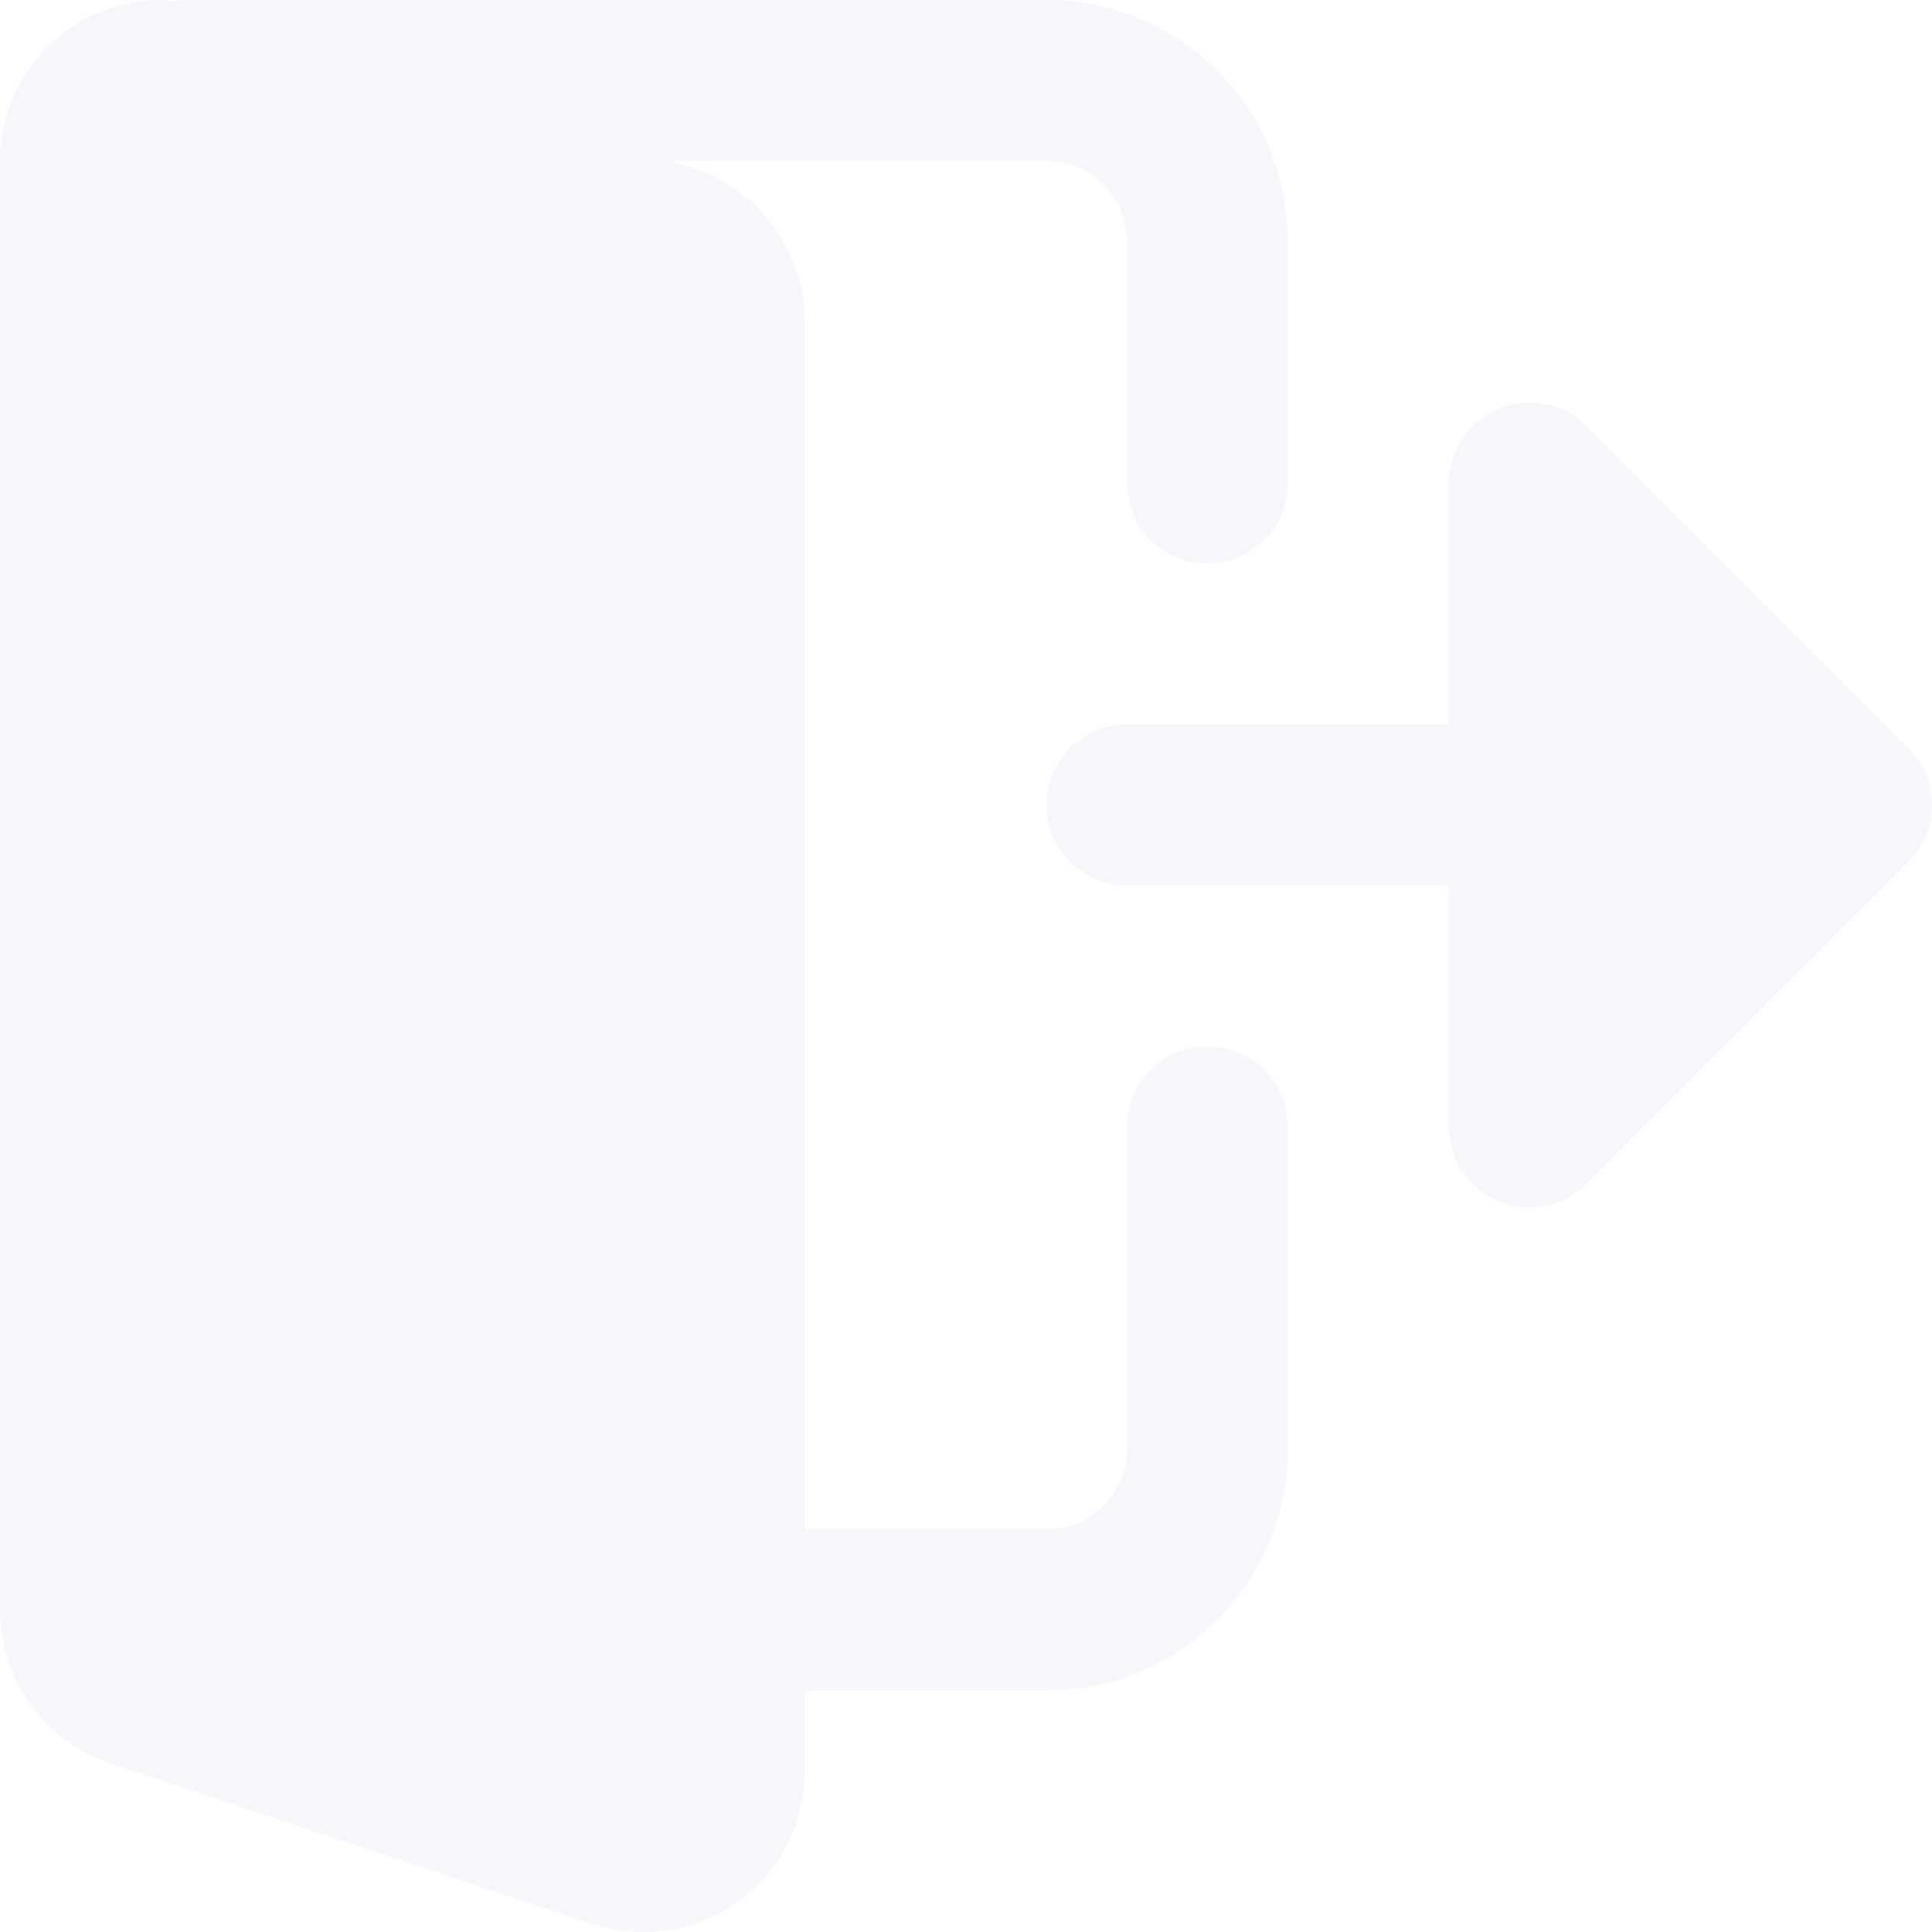
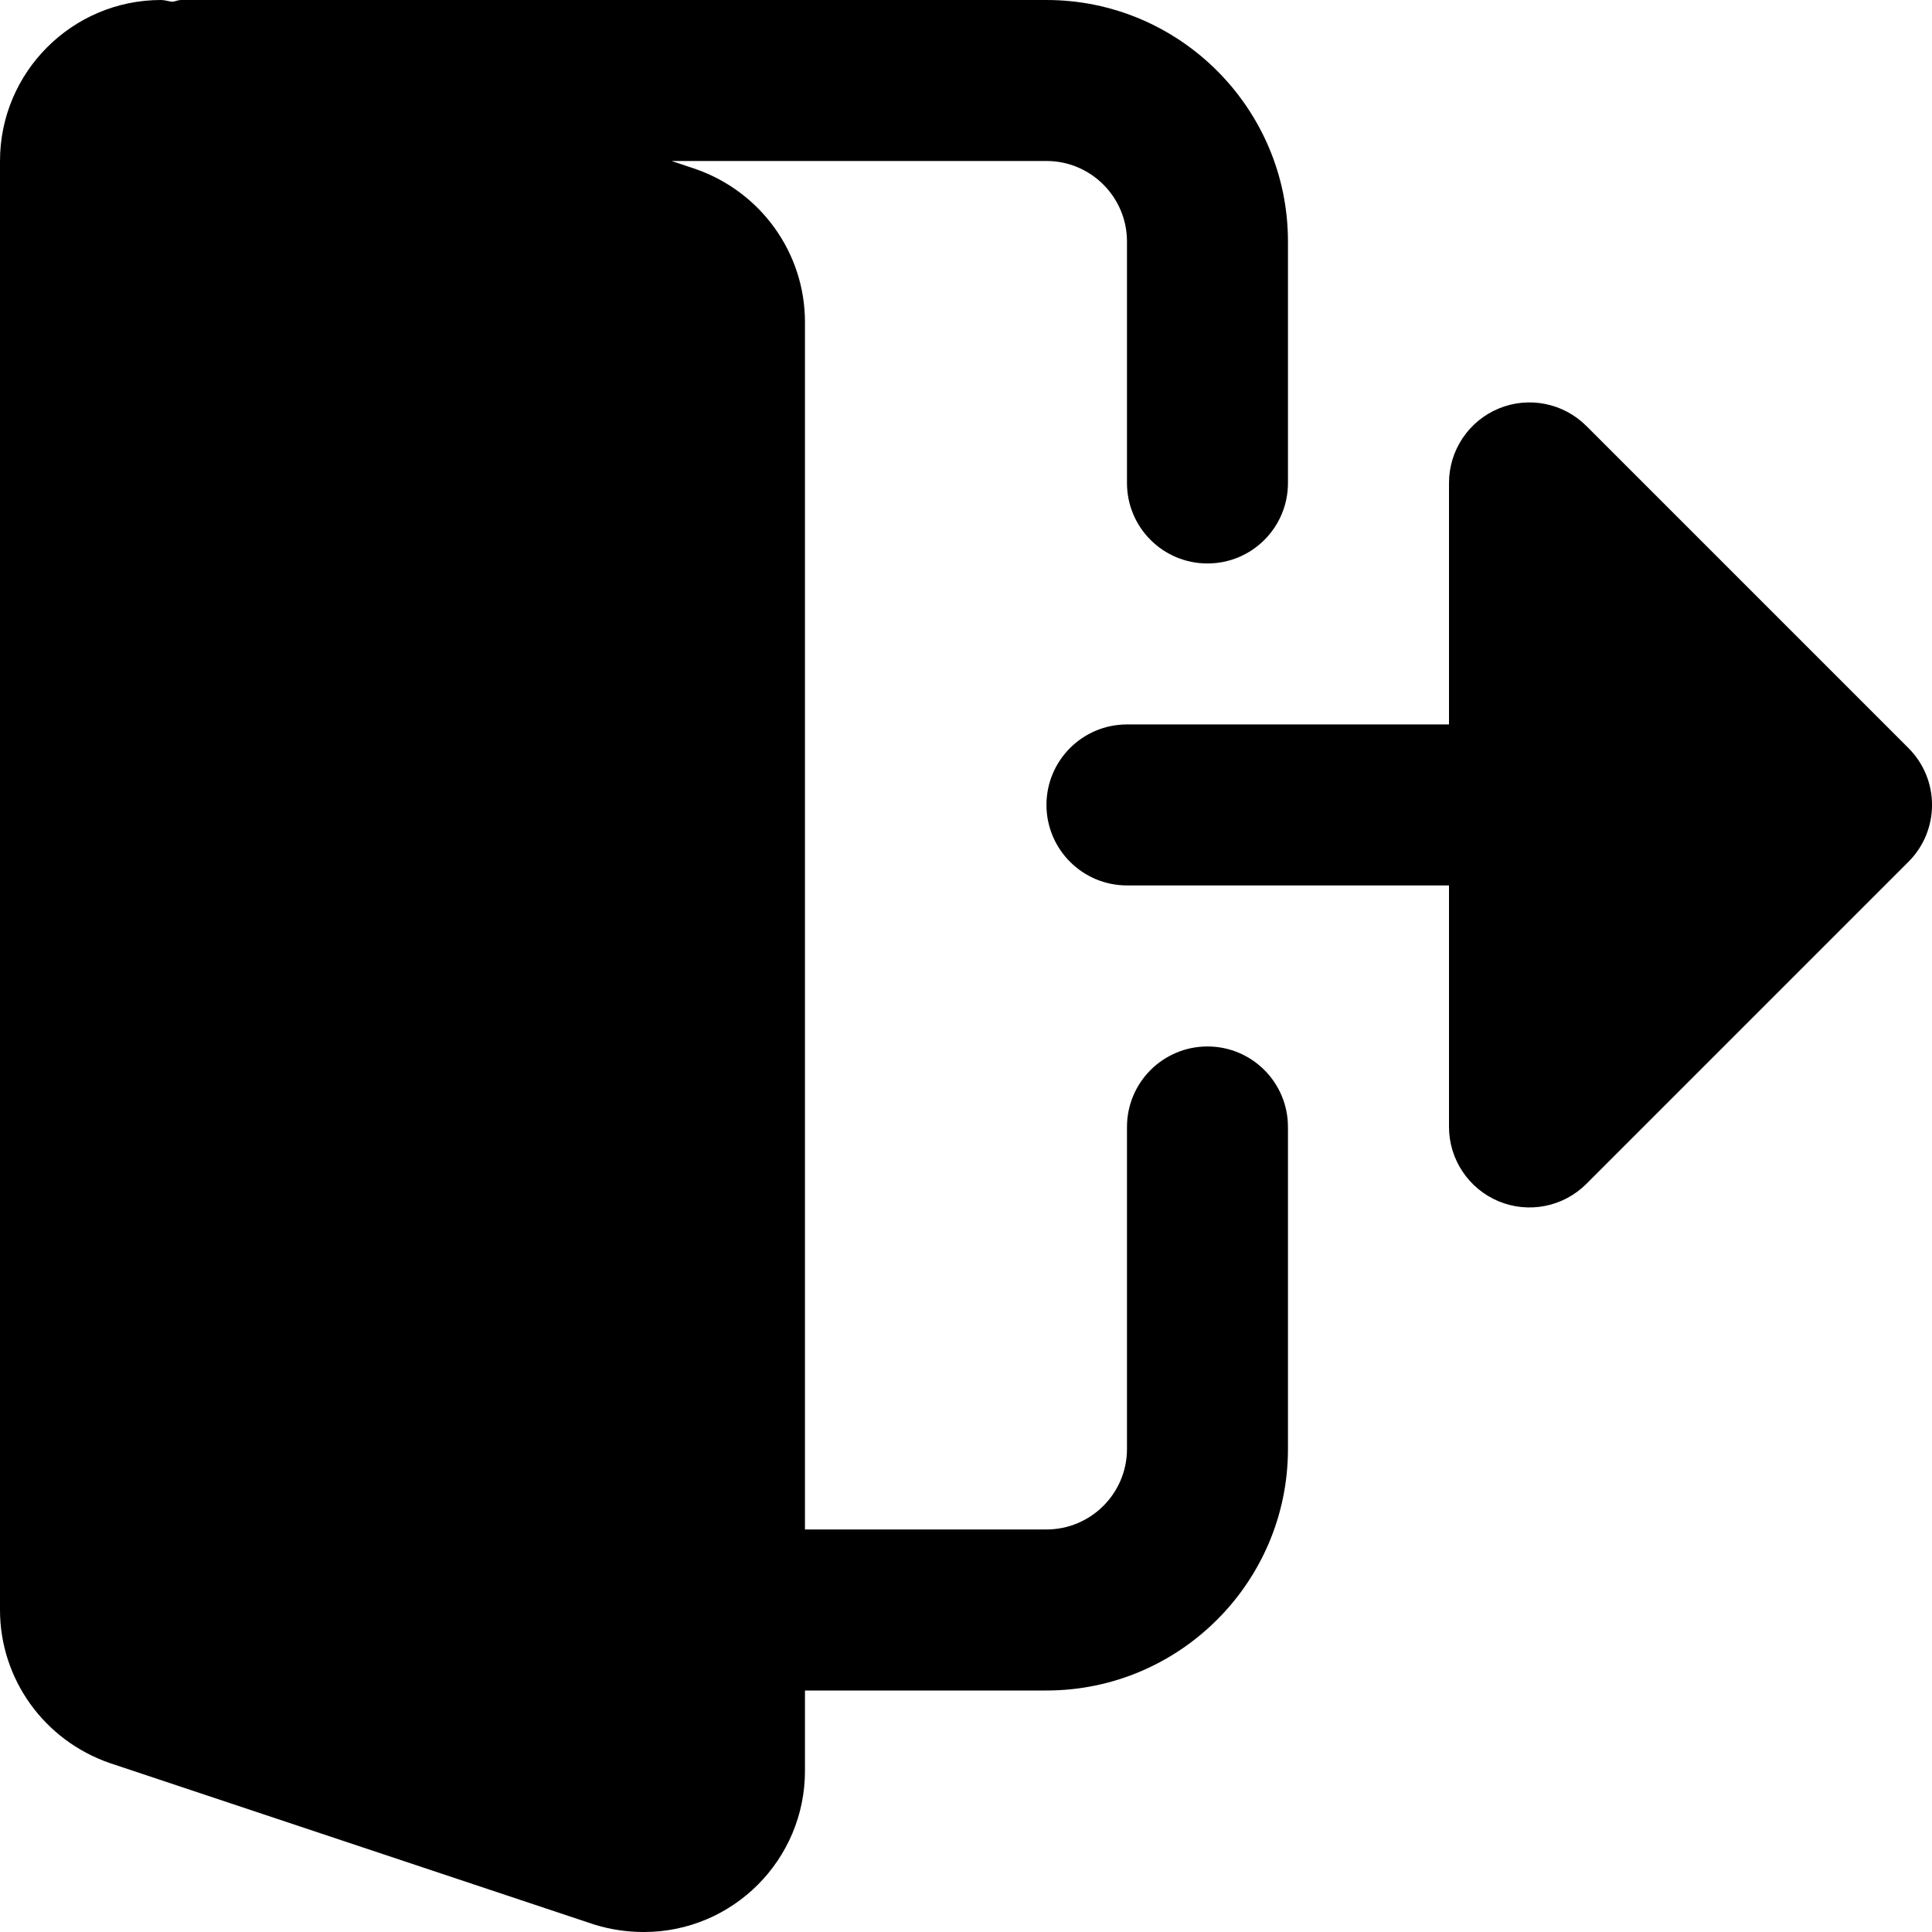
<svg xmlns="http://www.w3.org/2000/svg" viewBox="0 0 34 34" fill="none">
-   <path d="M21.25 18.416C20.466 18.416 19.833 19.051 19.833 19.833V25.5C19.833 26.28 19.198 26.916 18.416 26.916H14.166V5.667C14.166 4.457 13.396 3.376 12.237 2.973L11.818 2.833H18.416C19.198 2.833 19.833 3.469 19.833 4.25V8.5C19.833 9.282 20.466 9.916 21.25 9.916C22.033 9.916 22.666 9.282 22.666 8.5V4.25C22.666 1.907 20.759 0 18.416 0H3.187C3.134 0 3.088 0.024 3.036 0.031C2.968 0.025 2.903 0 2.833 0C1.271 0 0 1.271 0 2.833V28.333C0 29.543 0.771 30.624 1.929 31.026L10.455 33.868C10.744 33.957 11.031 34 11.333 34C12.896 34 14.166 32.729 14.166 31.166V29.75H18.416C20.759 29.75 22.666 27.843 22.666 25.5V19.833C22.666 19.051 22.033 18.416 21.25 18.416Z" fill="#F6F7FB" />
-   <path d="M33.585 13.164L27.918 7.497C27.513 7.092 26.904 6.97 26.374 7.19C25.846 7.409 25.5 7.926 25.5 8.499V12.749H19.833C19.051 12.749 18.416 13.383 18.416 14.165C18.416 14.947 19.051 15.582 19.833 15.582H25.5V19.832C25.5 20.404 25.846 20.921 26.374 21.141C26.904 21.361 27.513 21.239 27.918 20.834L33.585 15.167C34.139 14.613 34.139 13.718 33.585 13.164Z" fill="#F6F7FB" />
+   <path d="M21.25 18.416C20.466 18.416 19.833 19.051 19.833 19.833V25.5C19.833 26.28 19.198 26.916 18.416 26.916H14.166V5.667C14.166 4.457 13.396 3.376 12.237 2.973L11.818 2.833H18.416C19.198 2.833 19.833 3.469 19.833 4.25V8.5C19.833 9.282 20.466 9.916 21.25 9.916C22.033 9.916 22.666 9.282 22.666 8.5V4.25C22.666 1.907 20.759 0 18.416 0H3.187C3.134 0 3.088 0.024 3.036 0.031C2.968 0.025 2.903 0 2.833 0C1.271 0 0 1.271 0 2.833V28.333C0 29.543 0.771 30.624 1.929 31.026L10.455 33.868C10.744 33.957 11.031 34 11.333 34C12.896 34 14.166 32.729 14.166 31.166V29.75H18.416C20.759 29.75 22.666 27.843 22.666 25.5V19.833C22.666 19.051 22.033 18.416 21.25 18.416Z" fill="currentColor" />
+   <path d="M33.585 13.164L27.918 7.497C27.513 7.092 26.904 6.97 26.374 7.19C25.846 7.409 25.5 7.926 25.5 8.499V12.749H19.833C19.051 12.749 18.416 13.383 18.416 14.165C18.416 14.947 19.051 15.582 19.833 15.582H25.5V19.832C25.5 20.404 25.846 20.921 26.374 21.141C26.904 21.361 27.513 21.239 27.918 20.834L33.585 15.167C34.139 14.613 34.139 13.718 33.585 13.164Z" fill="currentColor" />
</svg>
